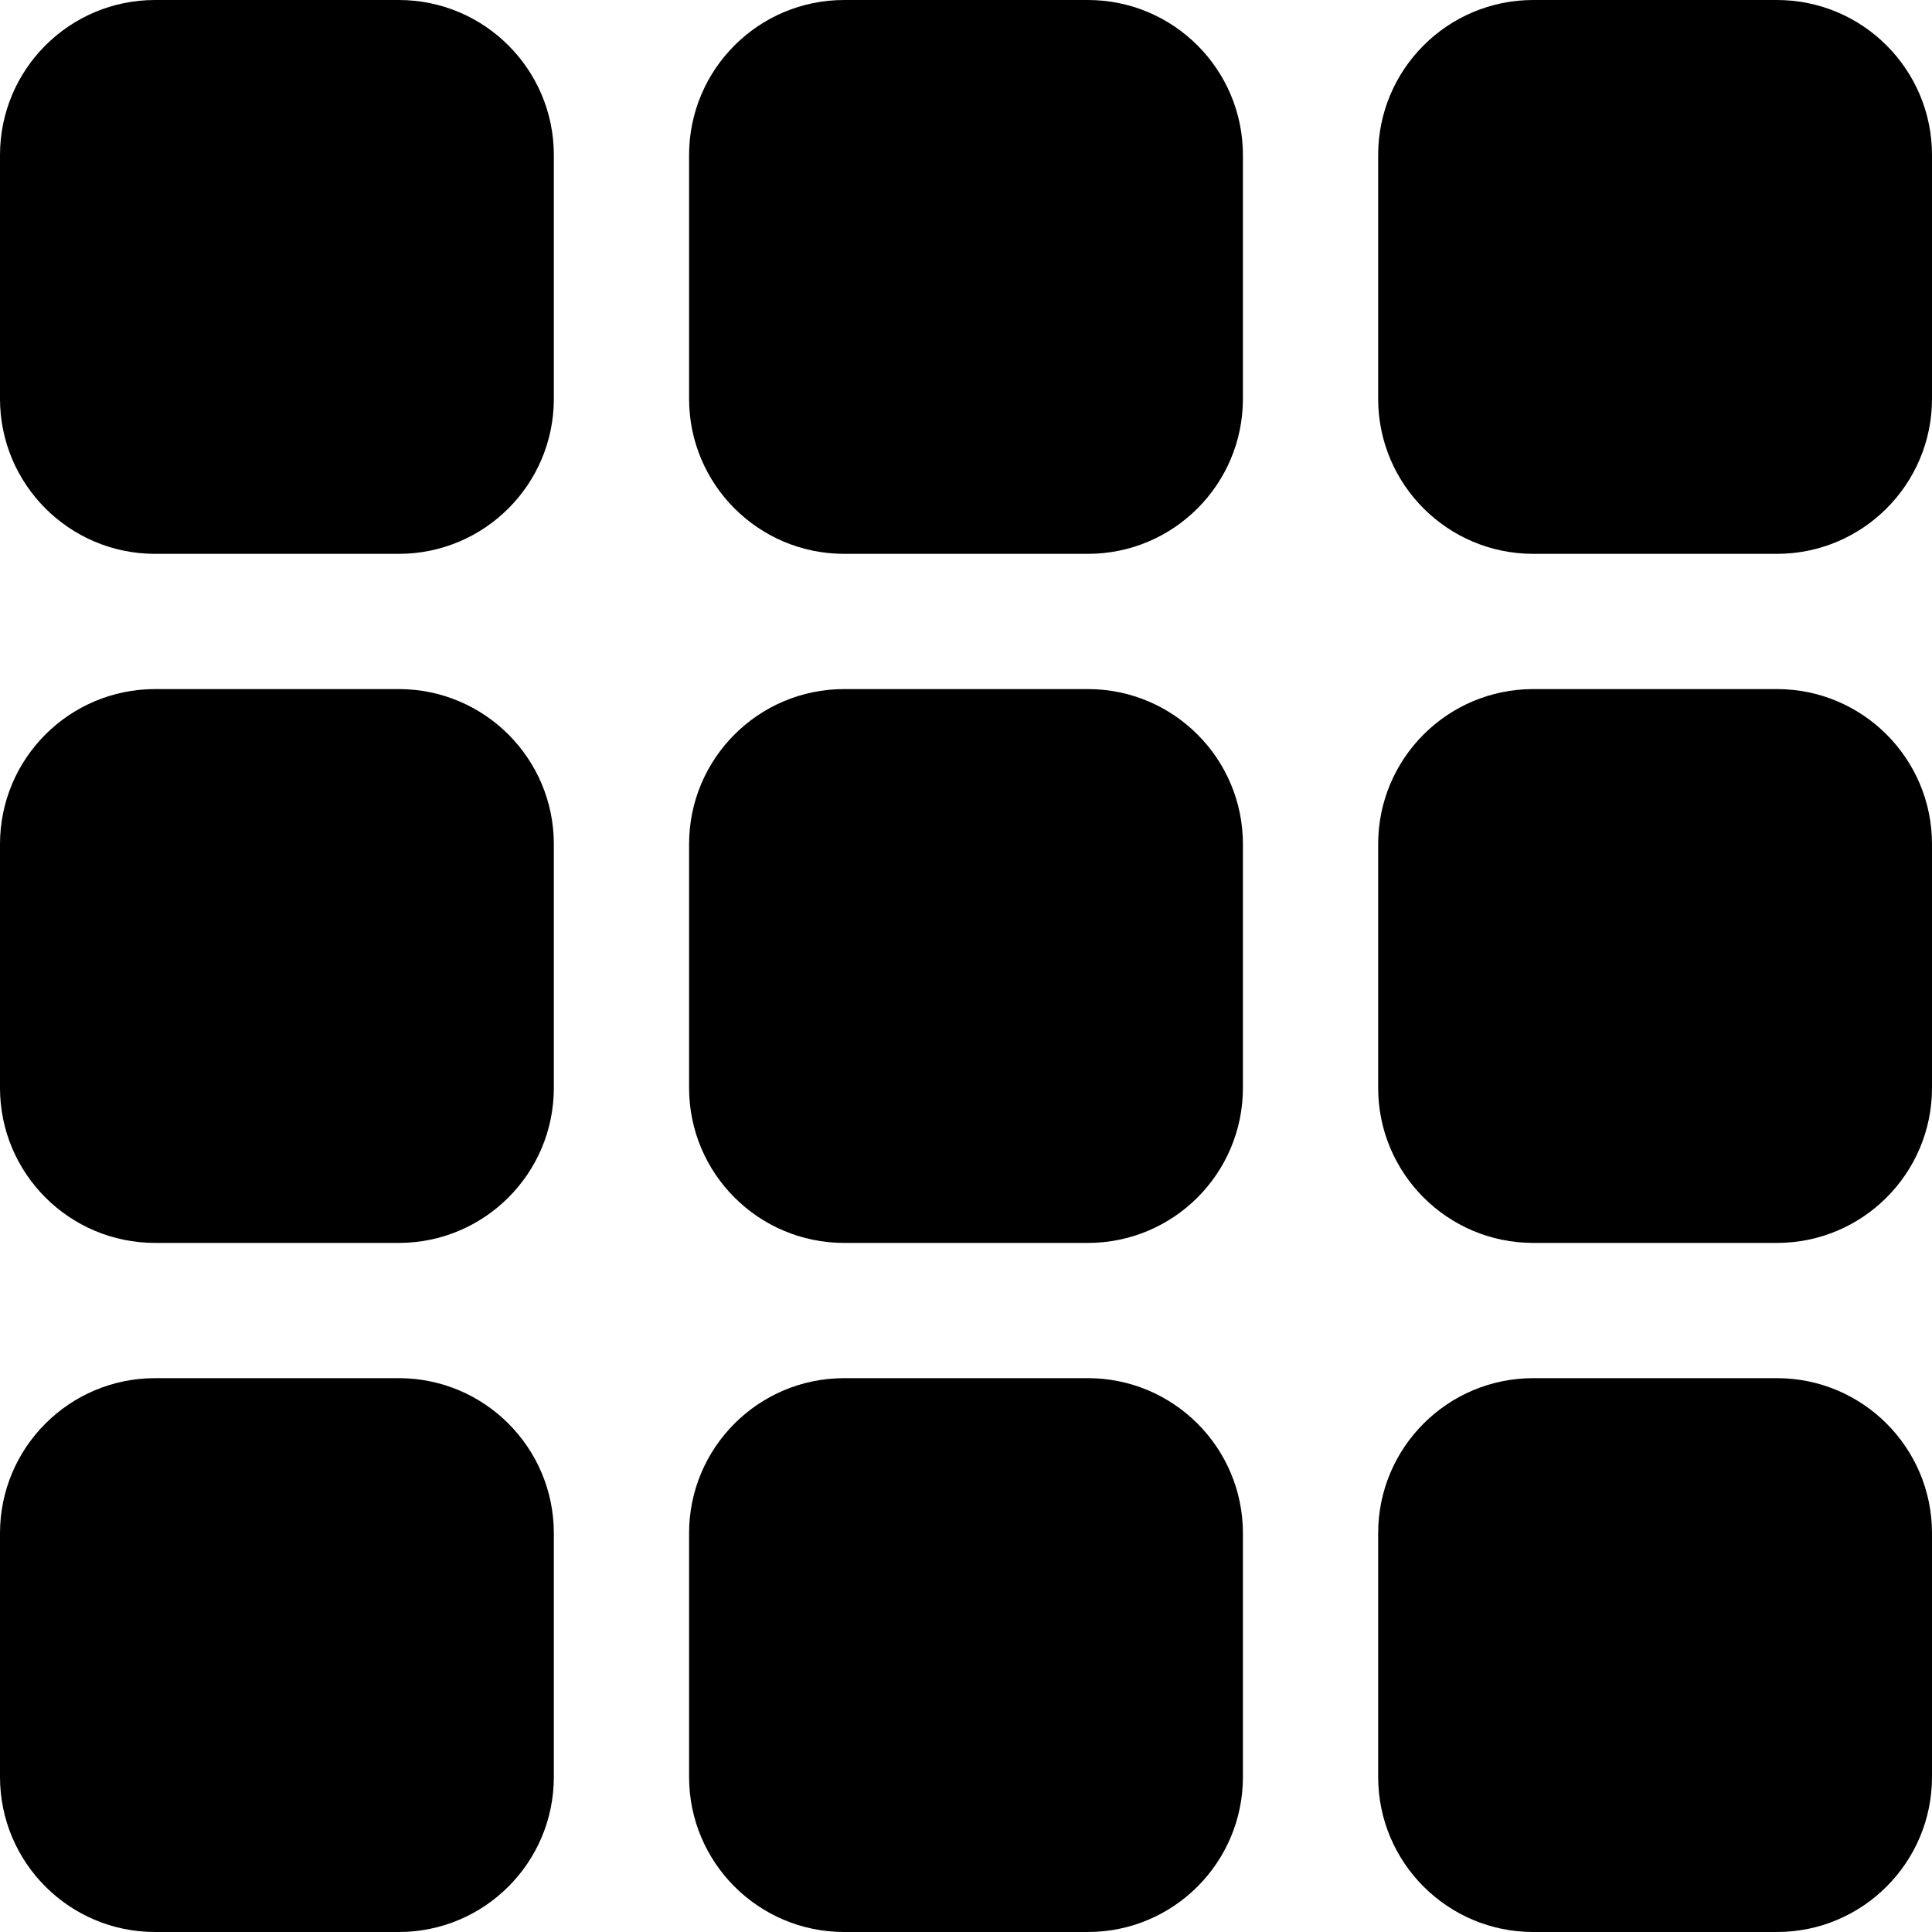
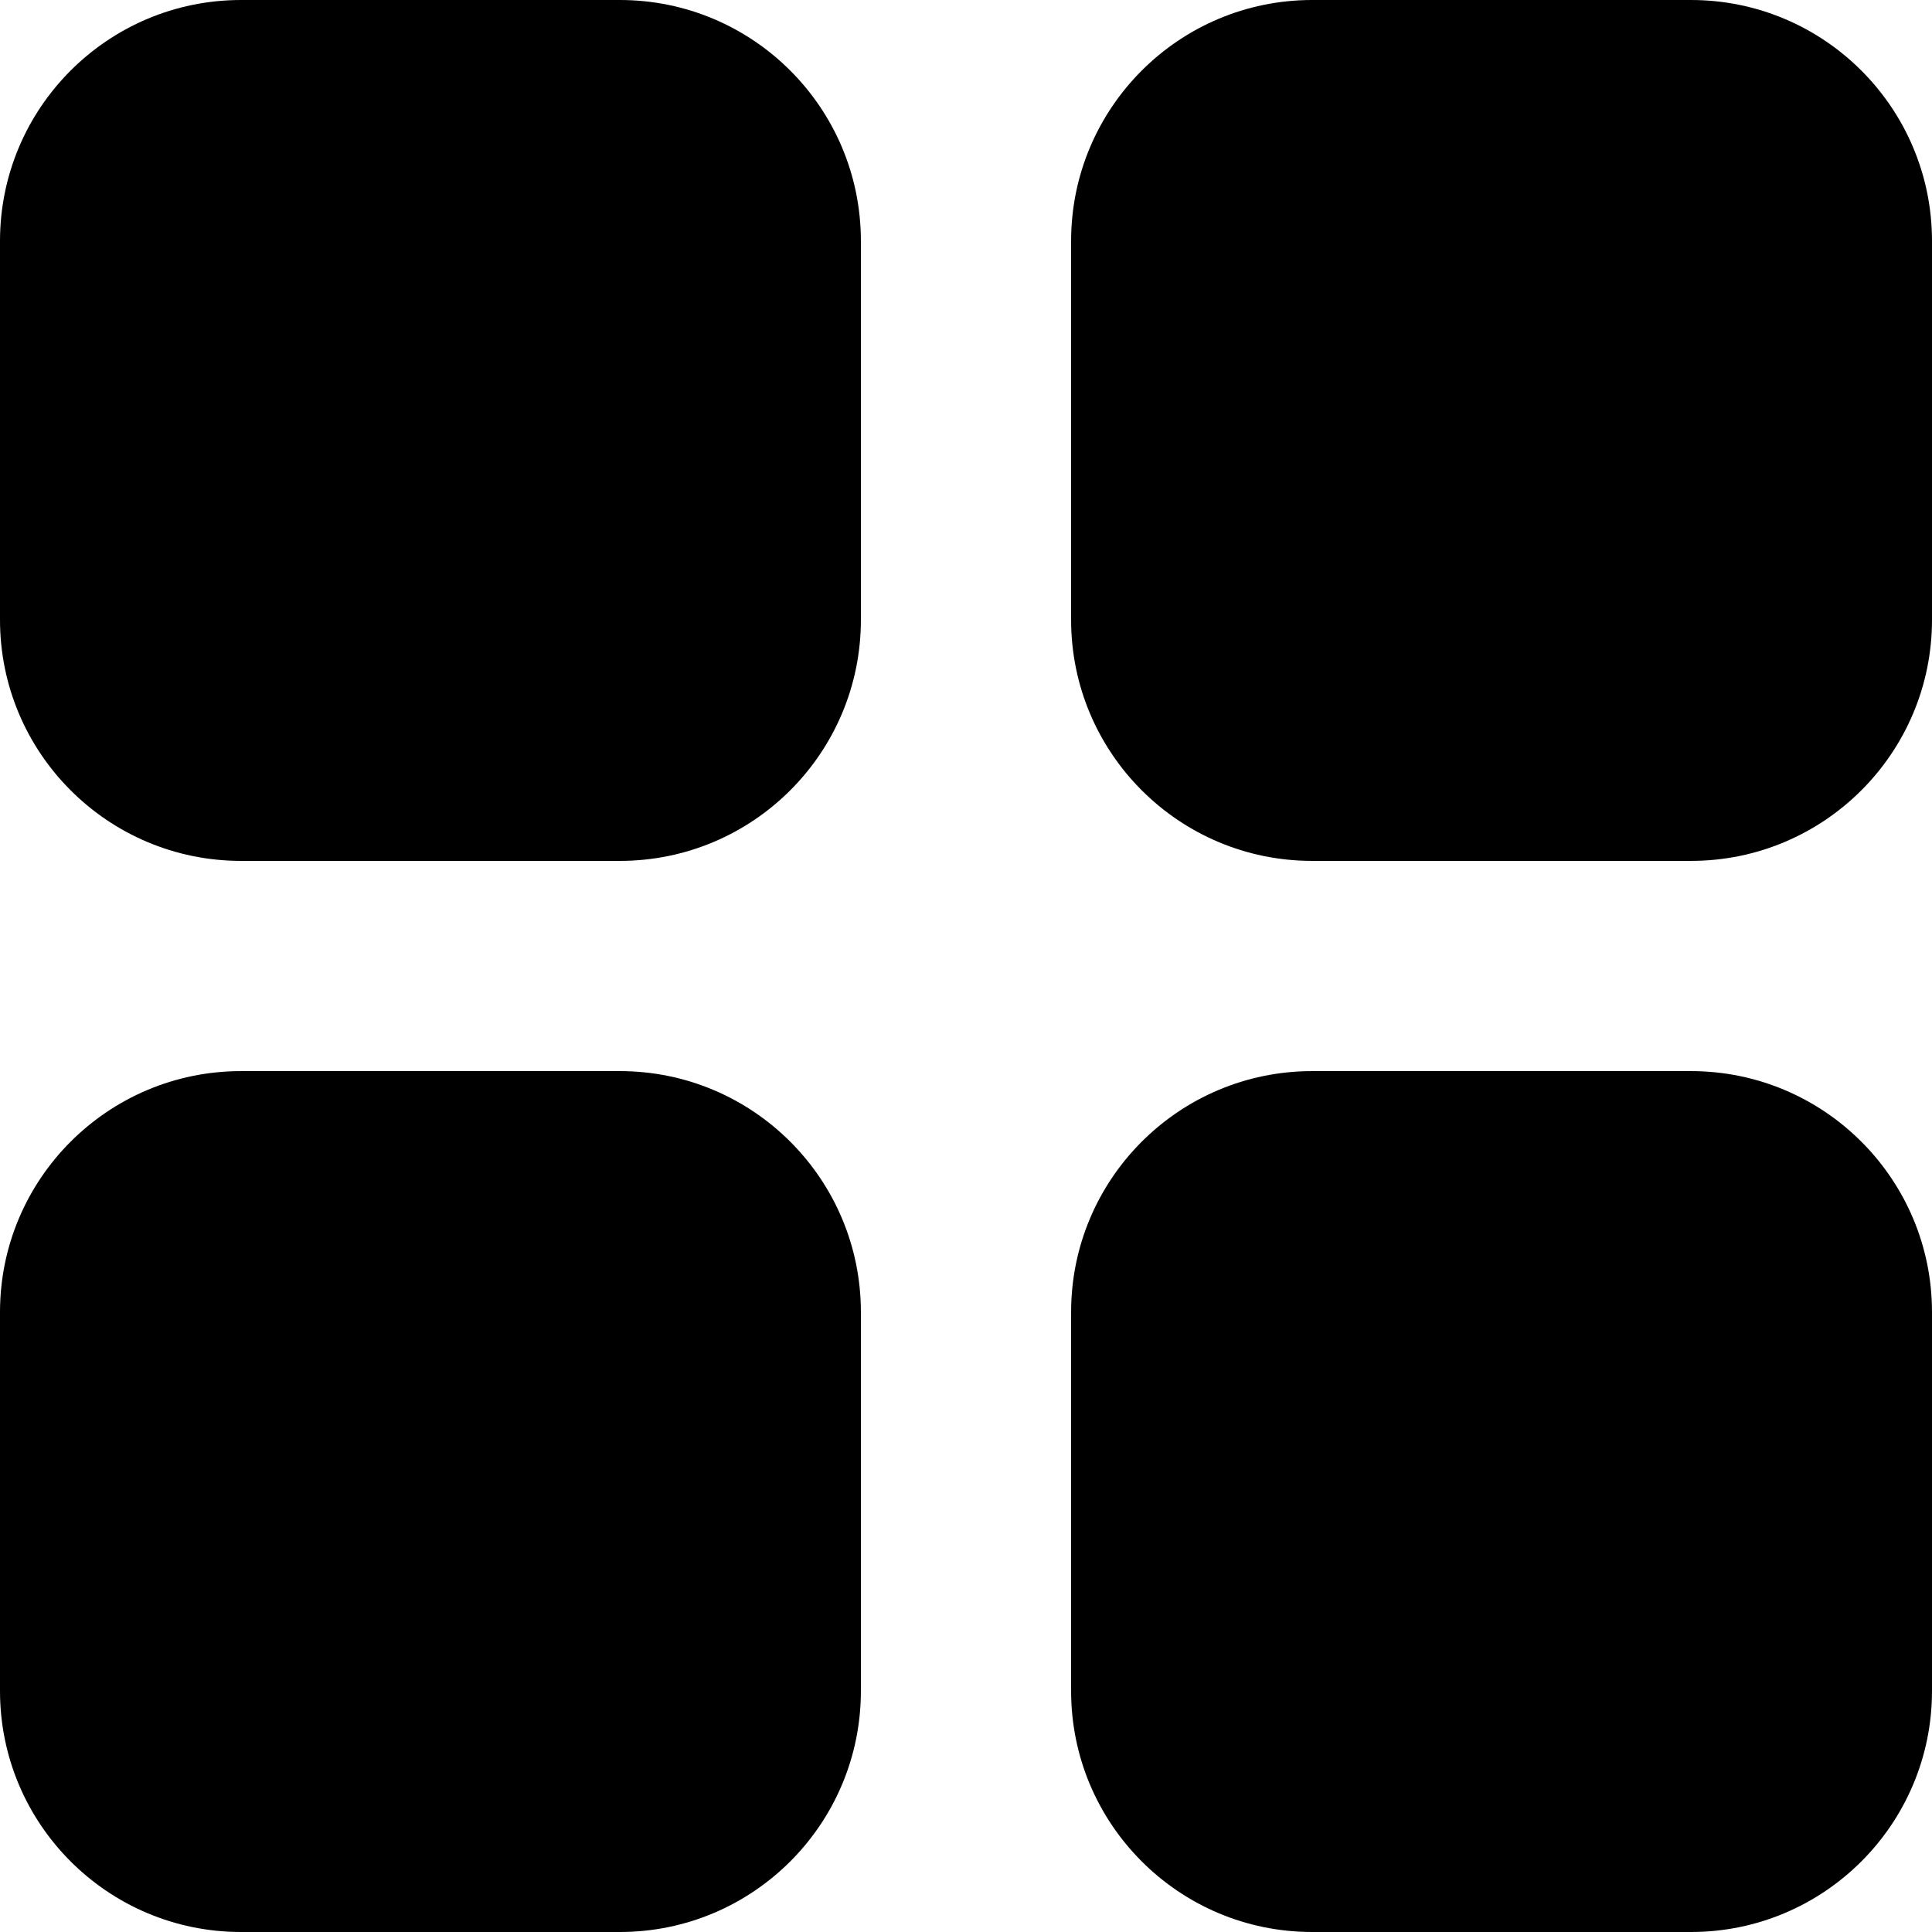
- <svg xmlns="http://www.w3.org/2000/svg" viewBox="0 0 600 600" role="img" aria-label="Busy">
+ <svg xmlns="http://www.w3.org/2000/svg" viewBox="0 0 386 386" role="img" aria-label="Busy">
  <rect x="0" y="0" width="172" height="172" rx="48.16" fill="#000000" />
  <rect x="214" y="0" width="172" height="172" rx="48.16" fill="#000000" />
-   <rect x="428" y="0" width="172" height="172" rx="48.16" fill="#000000" />
  <rect x="0" y="214" width="172" height="172" rx="48.16" fill="#000000" />
  <rect x="214" y="214" width="172" height="172" rx="48.16" fill="#000000" />
-   <rect x="428" y="214" width="172" height="172" rx="48.16" fill="#000000" />
-   <rect x="0" y="428" width="172" height="172" rx="48.16" fill="#000000" />
-   <rect x="214" y="428" width="172" height="172" rx="48.16" fill="#000000" />
-   <rect x="428" y="428" width="172" height="172" rx="48.16" fill="#000000" />
</svg>
